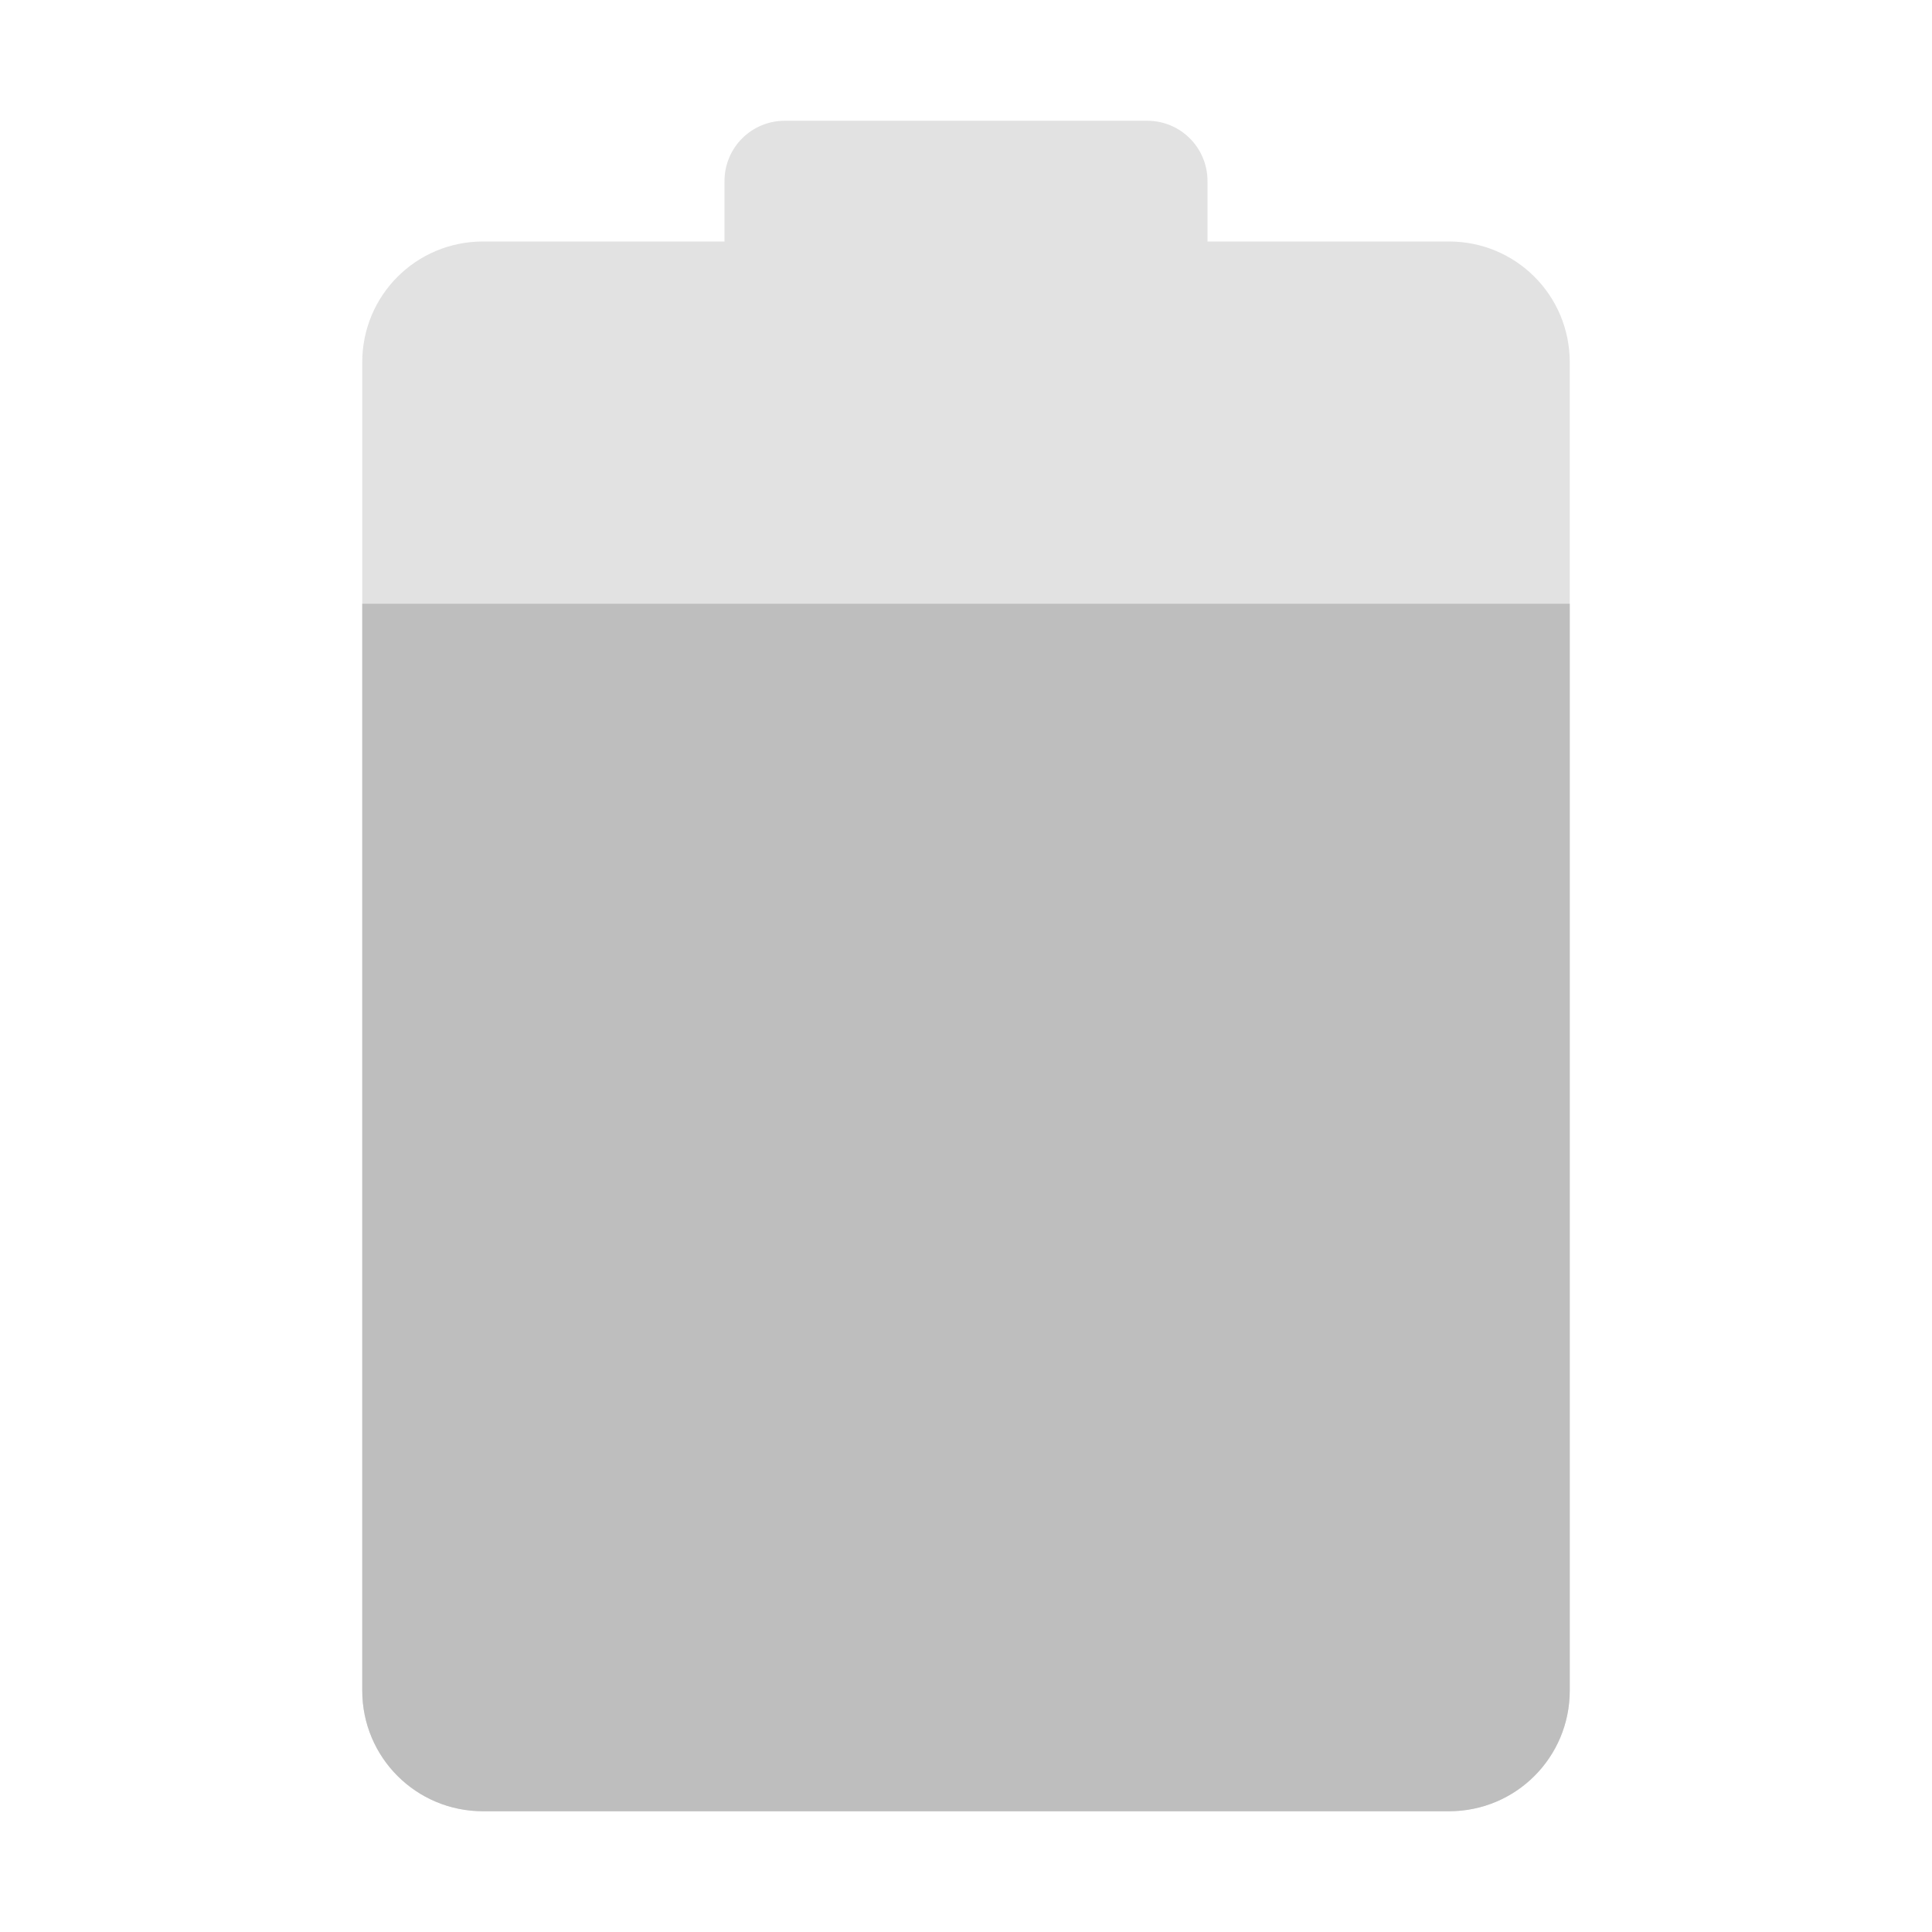
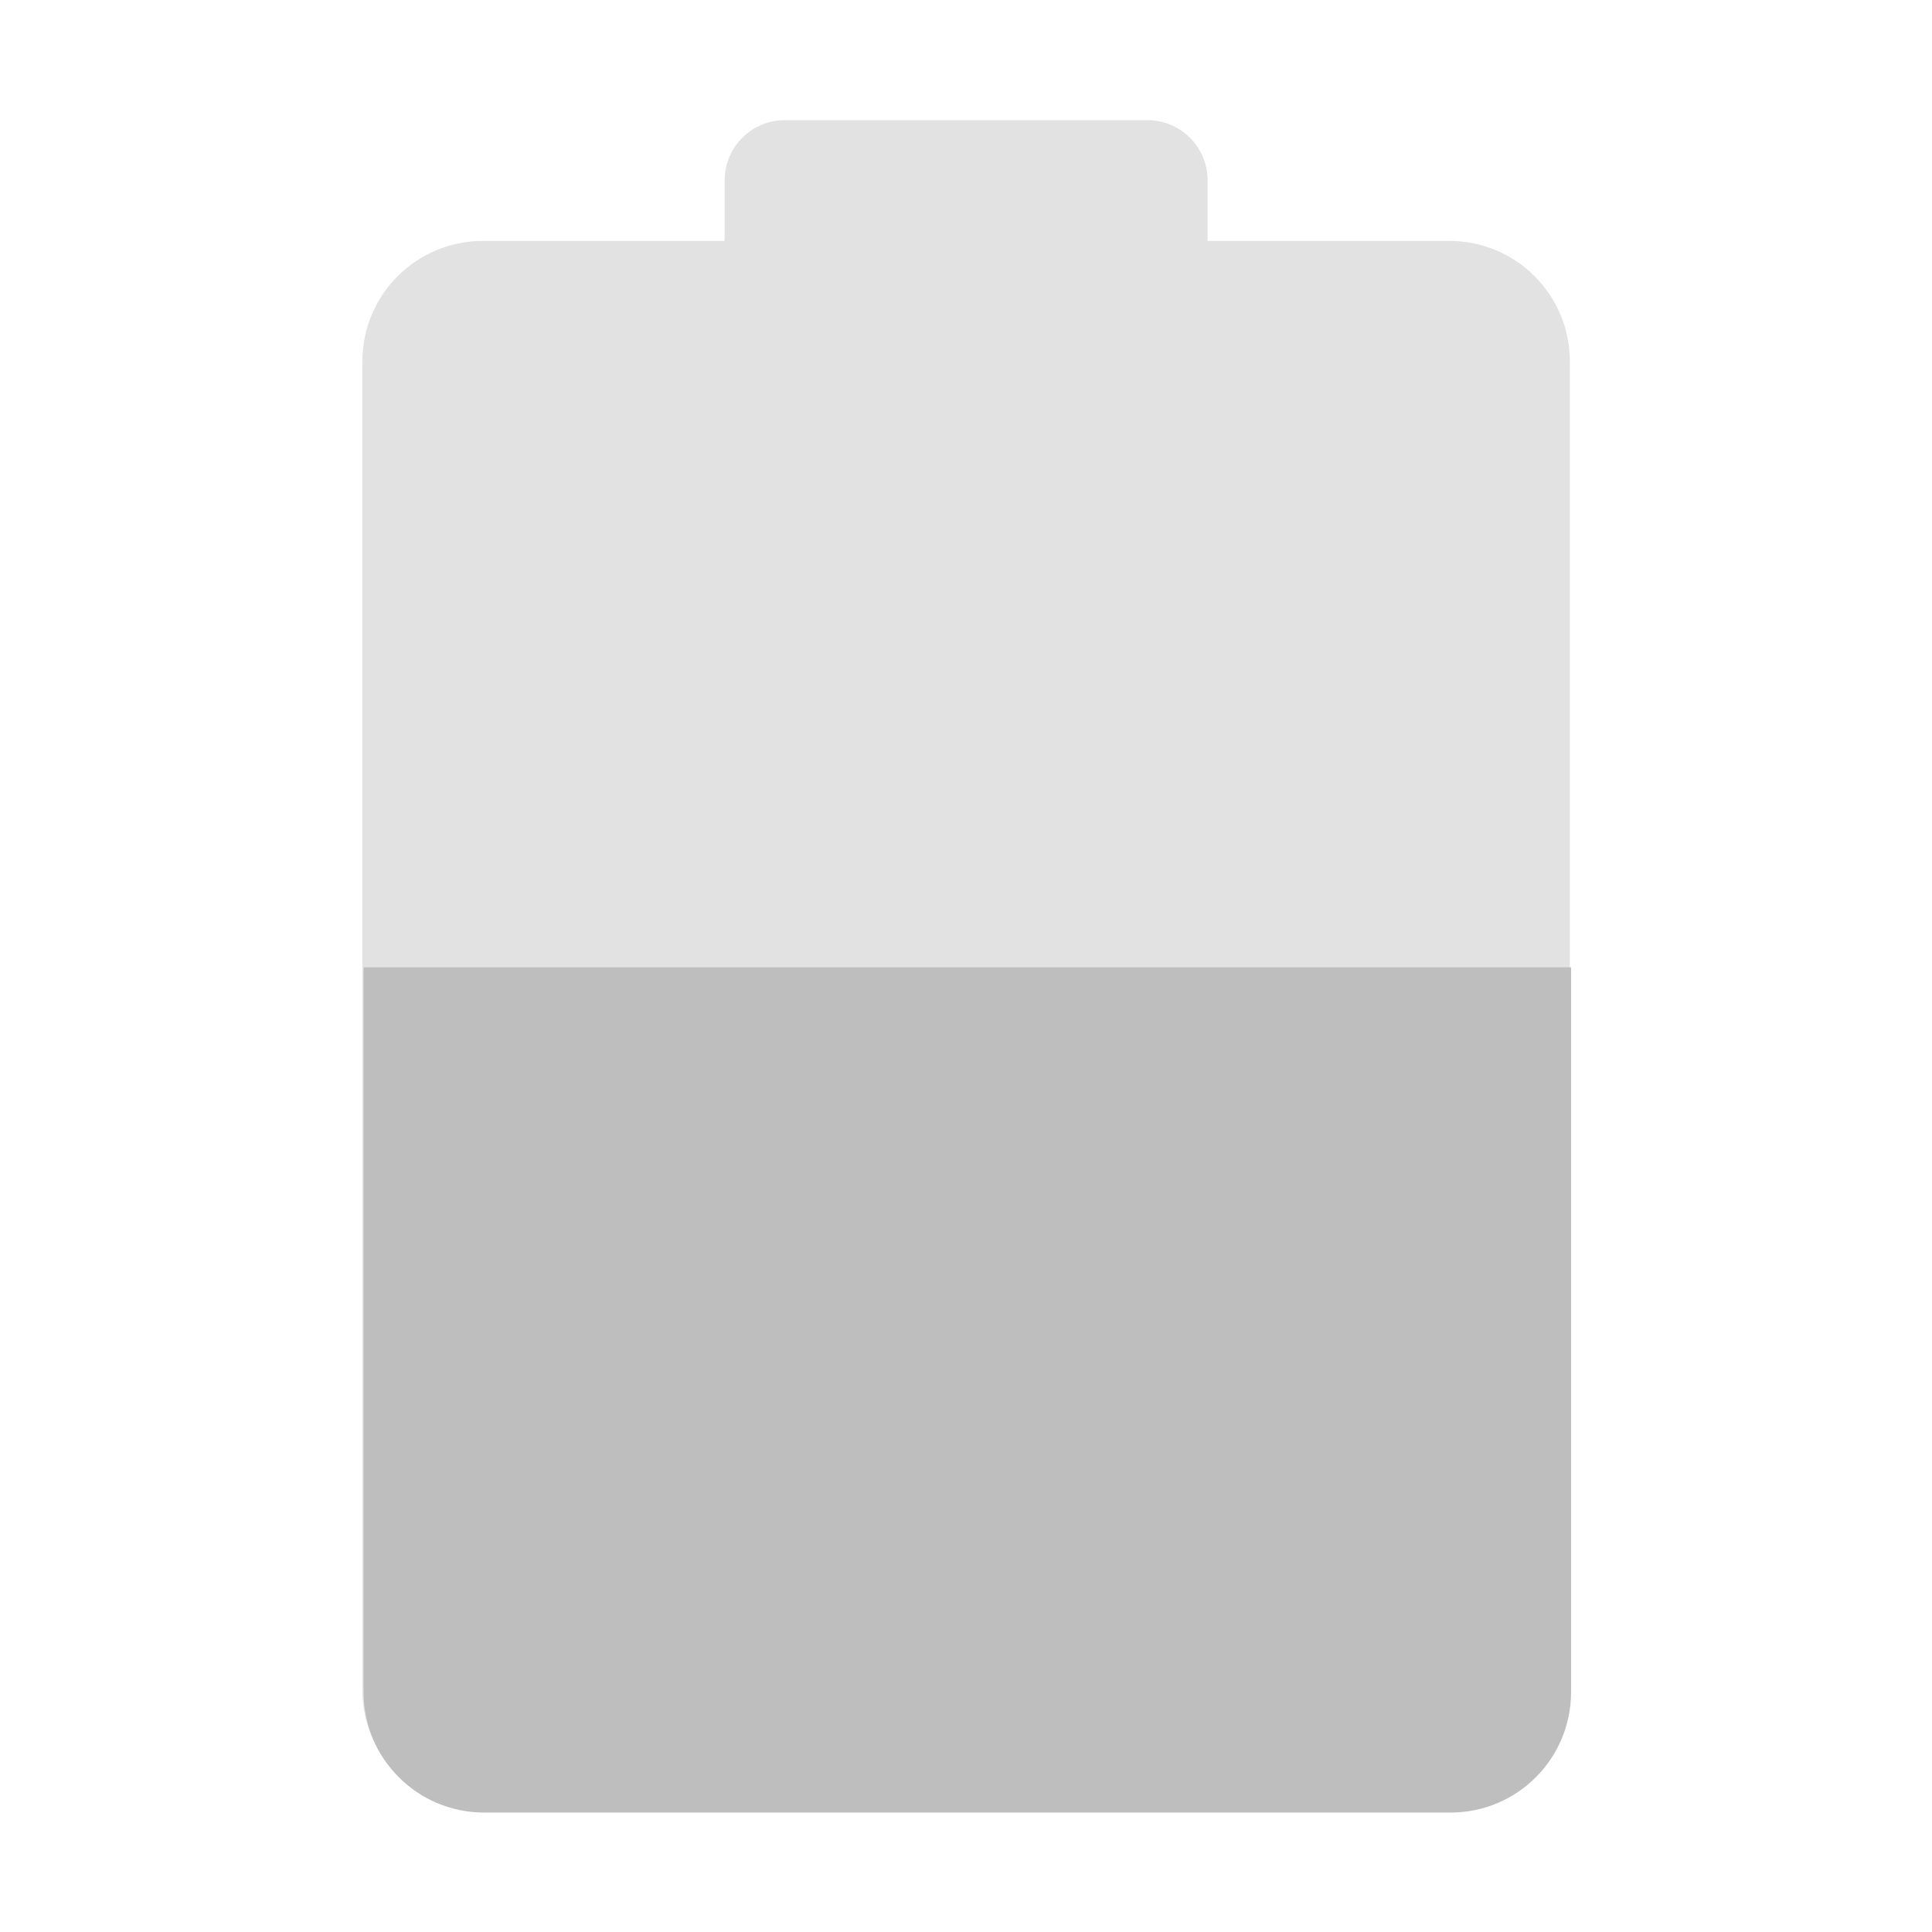
<svg xmlns="http://www.w3.org/2000/svg" width="16" height="16" id="svg2" version="1.0" style="display:inline">
  <defs id="defs4" />
-   <g id="layer1" style="display:inline" transform="translate(0,-6)">
-     <rect style="color:#000000;fill:#4e9a06;fill-opacity:1;fill-rule:nonzero;stroke:none;stroke-width:1.5;marker:none;visibility:visible;display:inline;overflow:visible;enable-background:accumulate" id="rect2999" width="7" height="10" x="24" y="10" rx="0.5" />
-     <path style="fill:#bebebe;fill-opacity:1;stroke:none;display:inline" d="m -18,20.75 c 0,0.693 0.557,1.25 1.25,1.25 l 8.5,0 C -7.558,22 -7,21.442 -7,20.75 L -7,9.25 C -7,8.557 -7.558,8 -8.25,8 L -10,8 -10,7 -10,6.5 C -10,6.223 -10.223,6 -10.5,6 l -0.5,0 -3,0 -0.5,0 C -14.777,6 -15,6.223 -15,6.5 l 0,0.5 0,1 -1.75,0 C -17.442,8 -18,8.557 -18,9.25 l 0,11.5 z m 2,-1.5 0,-8.5 c 0,-0.415 0.335,-0.75 0.75,-0.75 l 5.5,0 c 0.415,0 0.75,0.335 0.75,0.75 l 0,8.5 C -9,19.666 -9.335,20 -9.75,20 l -5.5,0 C -15.665,20 -16,19.666 -16,19.25 z" id="path3775" />
-     <rect rx="0.5" y="10" x="-16" height="10" width="7" id="rect3011" style="opacity:0.45;color:#000000;fill:#bebebe;fill-opacity:1;fill-rule:nonzero;stroke:none;stroke-width:1.5;marker:none;visibility:visible;display:inline;overflow:visible;enable-background:accumulate" />
-     <path style="color:#000000;fill:#bebebe;fill-opacity:1;fill-rule:nonzero;stroke:none;stroke-width:8;marker:none;visibility:visible;display:inline;overflow:visible;enable-background:accumulate;opacity:0.45" d="M 6.5,7 C 6.223,7 6,7.223 6,7.5 L 6,8 4,8 C 3.446,8 3,8.446 3,9 l 0,11 c 0,0.554 0.446,1 1,1 l 8,0 c 0.554,0 1,-0.446 1,-1 L 13,9 C 13,8.446 12.554,8 12,8 L 10,8 10,7.5 C 10,7.223 9.777,7 9.5,7 z" id="path3000" />
-     <path style="color:#000000;fill:#bebebe;fill-opacity:1;fill-rule:nonzero;stroke:none;stroke-width:8;marker:none;visibility:visible;display:inline;overflow:visible;enable-background:accumulate" d="M 7,30 11,36 8.542,36 9,40 5,34 7.504,34 z" id="rect3771" />
-     <path style="color:#000000;fill:#bebebe;fill-opacity:1;fill-rule:nonzero;stroke:none;stroke-width:8;marker:none;visibility:visible;display:inline;overflow:visible;enable-background:accumulate" d="m 3,11 0,9 c 0,0.554 0.446,1 1,1 l 8,0 c 0.554,0 1,-0.446 1,-1 l 0,-9 z" id="path3002" />
+   <g id="layer1" style="display:inline">
+     <path style="color:#000000;display:inline;overflow:visible;visibility:visible;opacity:0.45;fill:#bebebe;fill-opacity:1;fill-rule:nonzero;stroke:none;stroke-width:8;marker:none;enable-background:accumulate" d="m 6.501,0.995 c -0.277,0 -0.5,0.223 -0.5,0.5 l 0,0.5 -2,0 c -0.554,0 -1,0.446 -1,1 l 0,11 c 0,0.554 0.446,1 1,1 l 8,0 c 0.554,0 1,-0.446 1,-1 l 0,-11 c 0,-0.554 -0.446,-1 -1,-1 l -2,0 0,-0.5 c 0,-0.277 -0.223,-0.5 -0.5,-0.5 z" id="path3000" />
+     <path style="color:#000000;display:inline;overflow:visible;visibility:visible;fill:#bebebe;fill-opacity:1;fill-rule:nonzero;stroke:none;stroke-width:8;marker:none;enable-background:accumulate" d="m 3.011,8.011 0,6 c 0,0.554 0.446,1 1,1 l 8,0 c 0.554,0 1,-0.446 1,-1 l 0,-6 z" id="path3002" />
  </g>
</svg>
